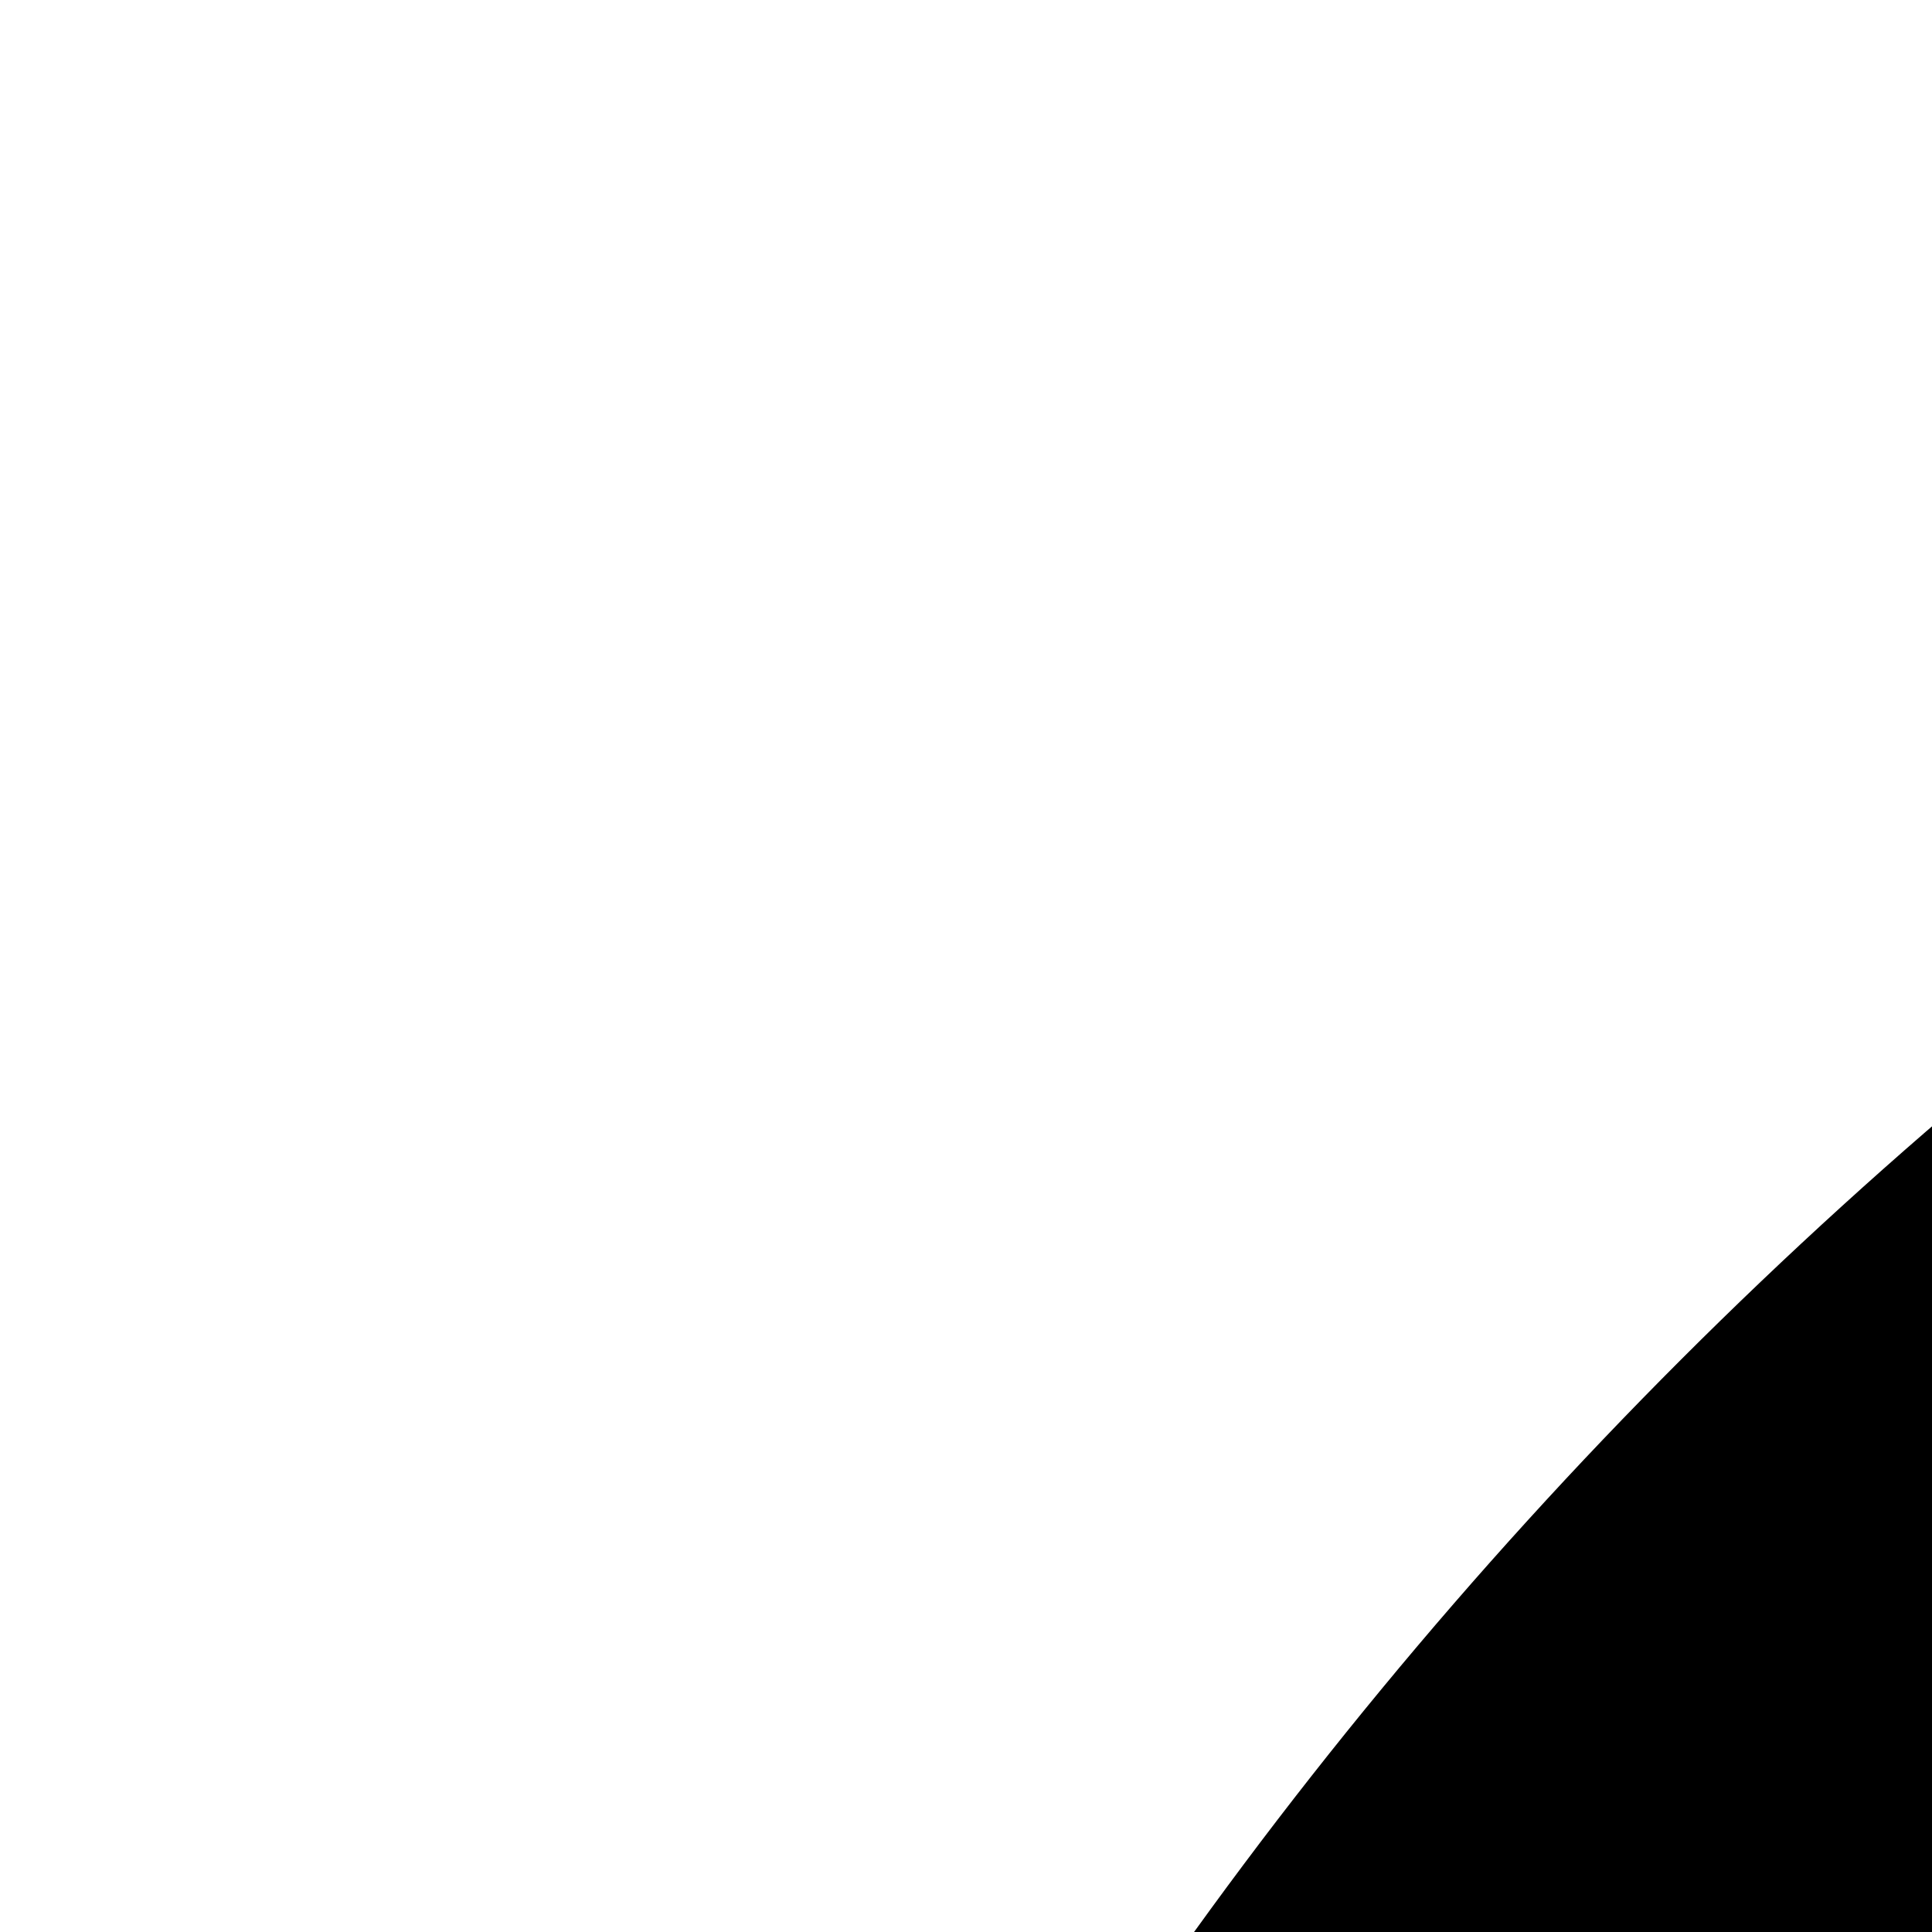
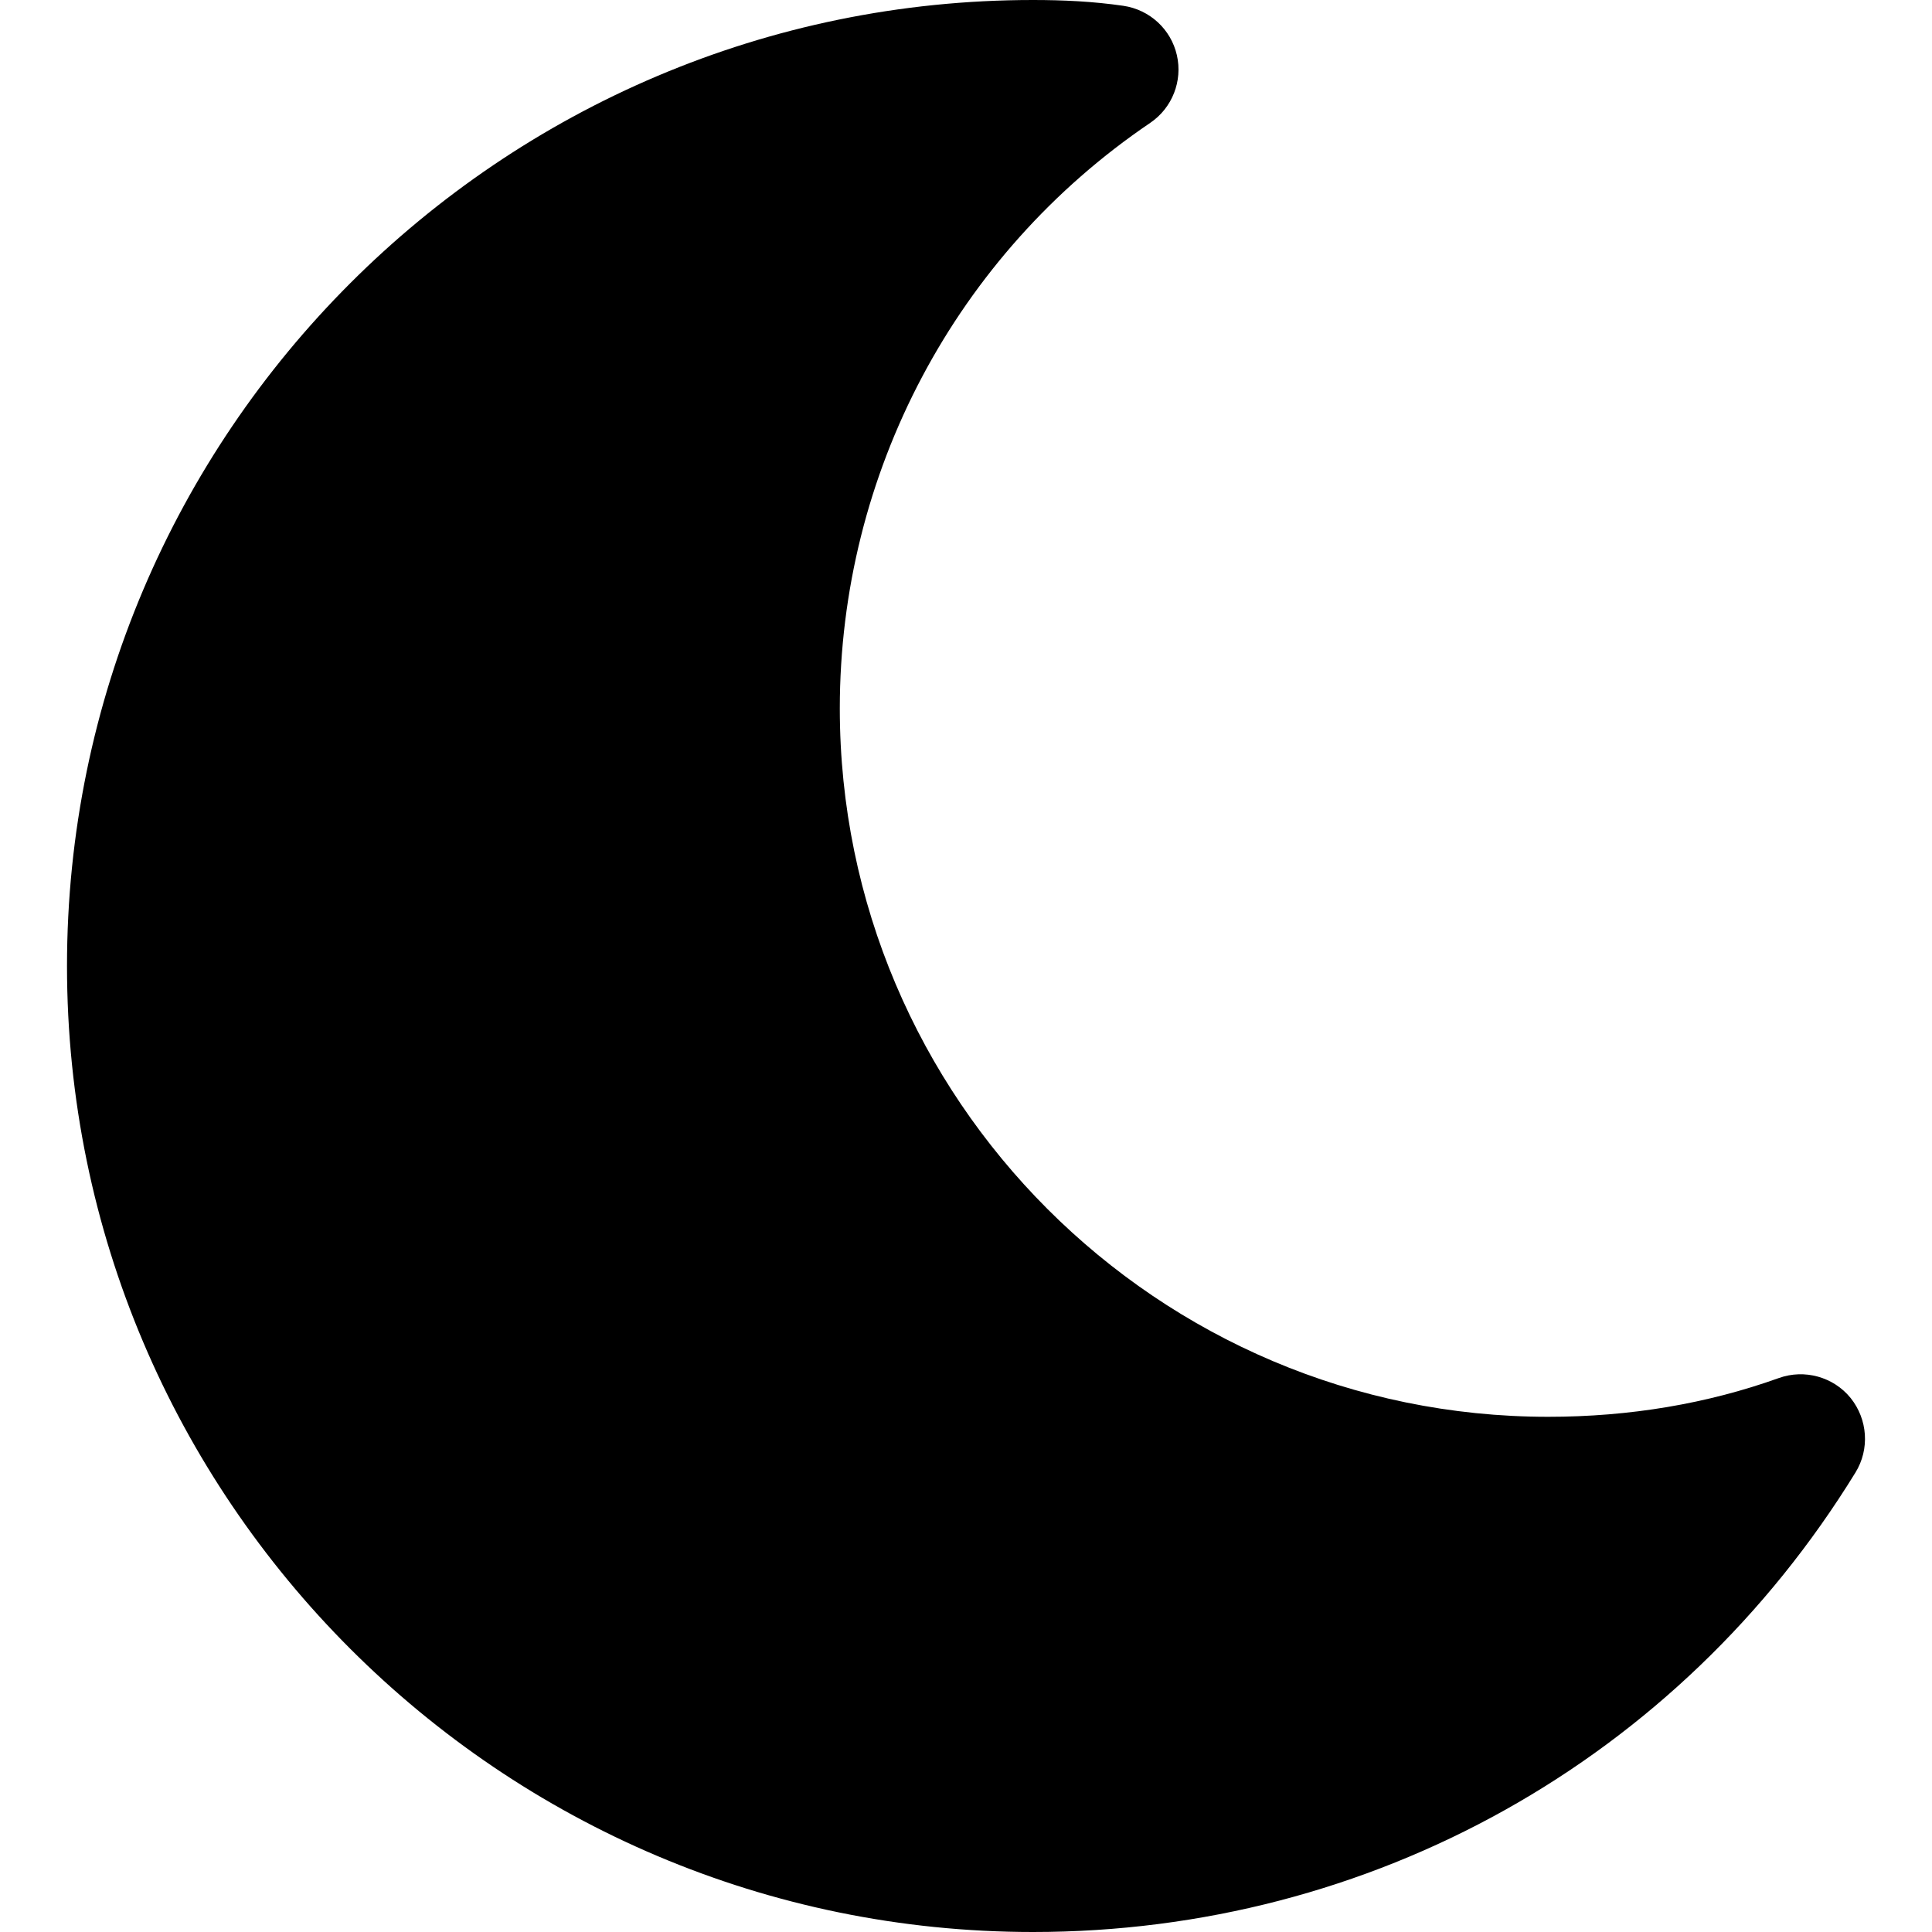
- <svg xmlns="http://www.w3.org/2000/svg" viewBox="0 0 100 100" style="enable-background:new 0 0 480 480" xml:space="preserve">
+ <svg xmlns="http://www.w3.org/2000/svg" viewBox="0 0 480 480" style="enable-background:new 0 0 480 480" xml:space="preserve">
  <path d="M459.782 347.328c-4.288-5.28-11.488-7.232-17.824-4.96-17.76 6.368-37.024 9.632-57.312 9.632-97.056 0-176-78.976-176-176 0-58.4 28.832-112.768 77.12-145.472 5.472-3.712 8.096-10.4 6.624-16.832S285.638 2.4 279.078 1.44C271.59.352 264.134 0 256.646 0c-132.352 0-240 107.648-240 240s107.648 240 240 240c84 0 160.416-42.688 204.352-114.176 3.552-5.792 3.04-13.184-1.216-18.496z" />
</svg>
